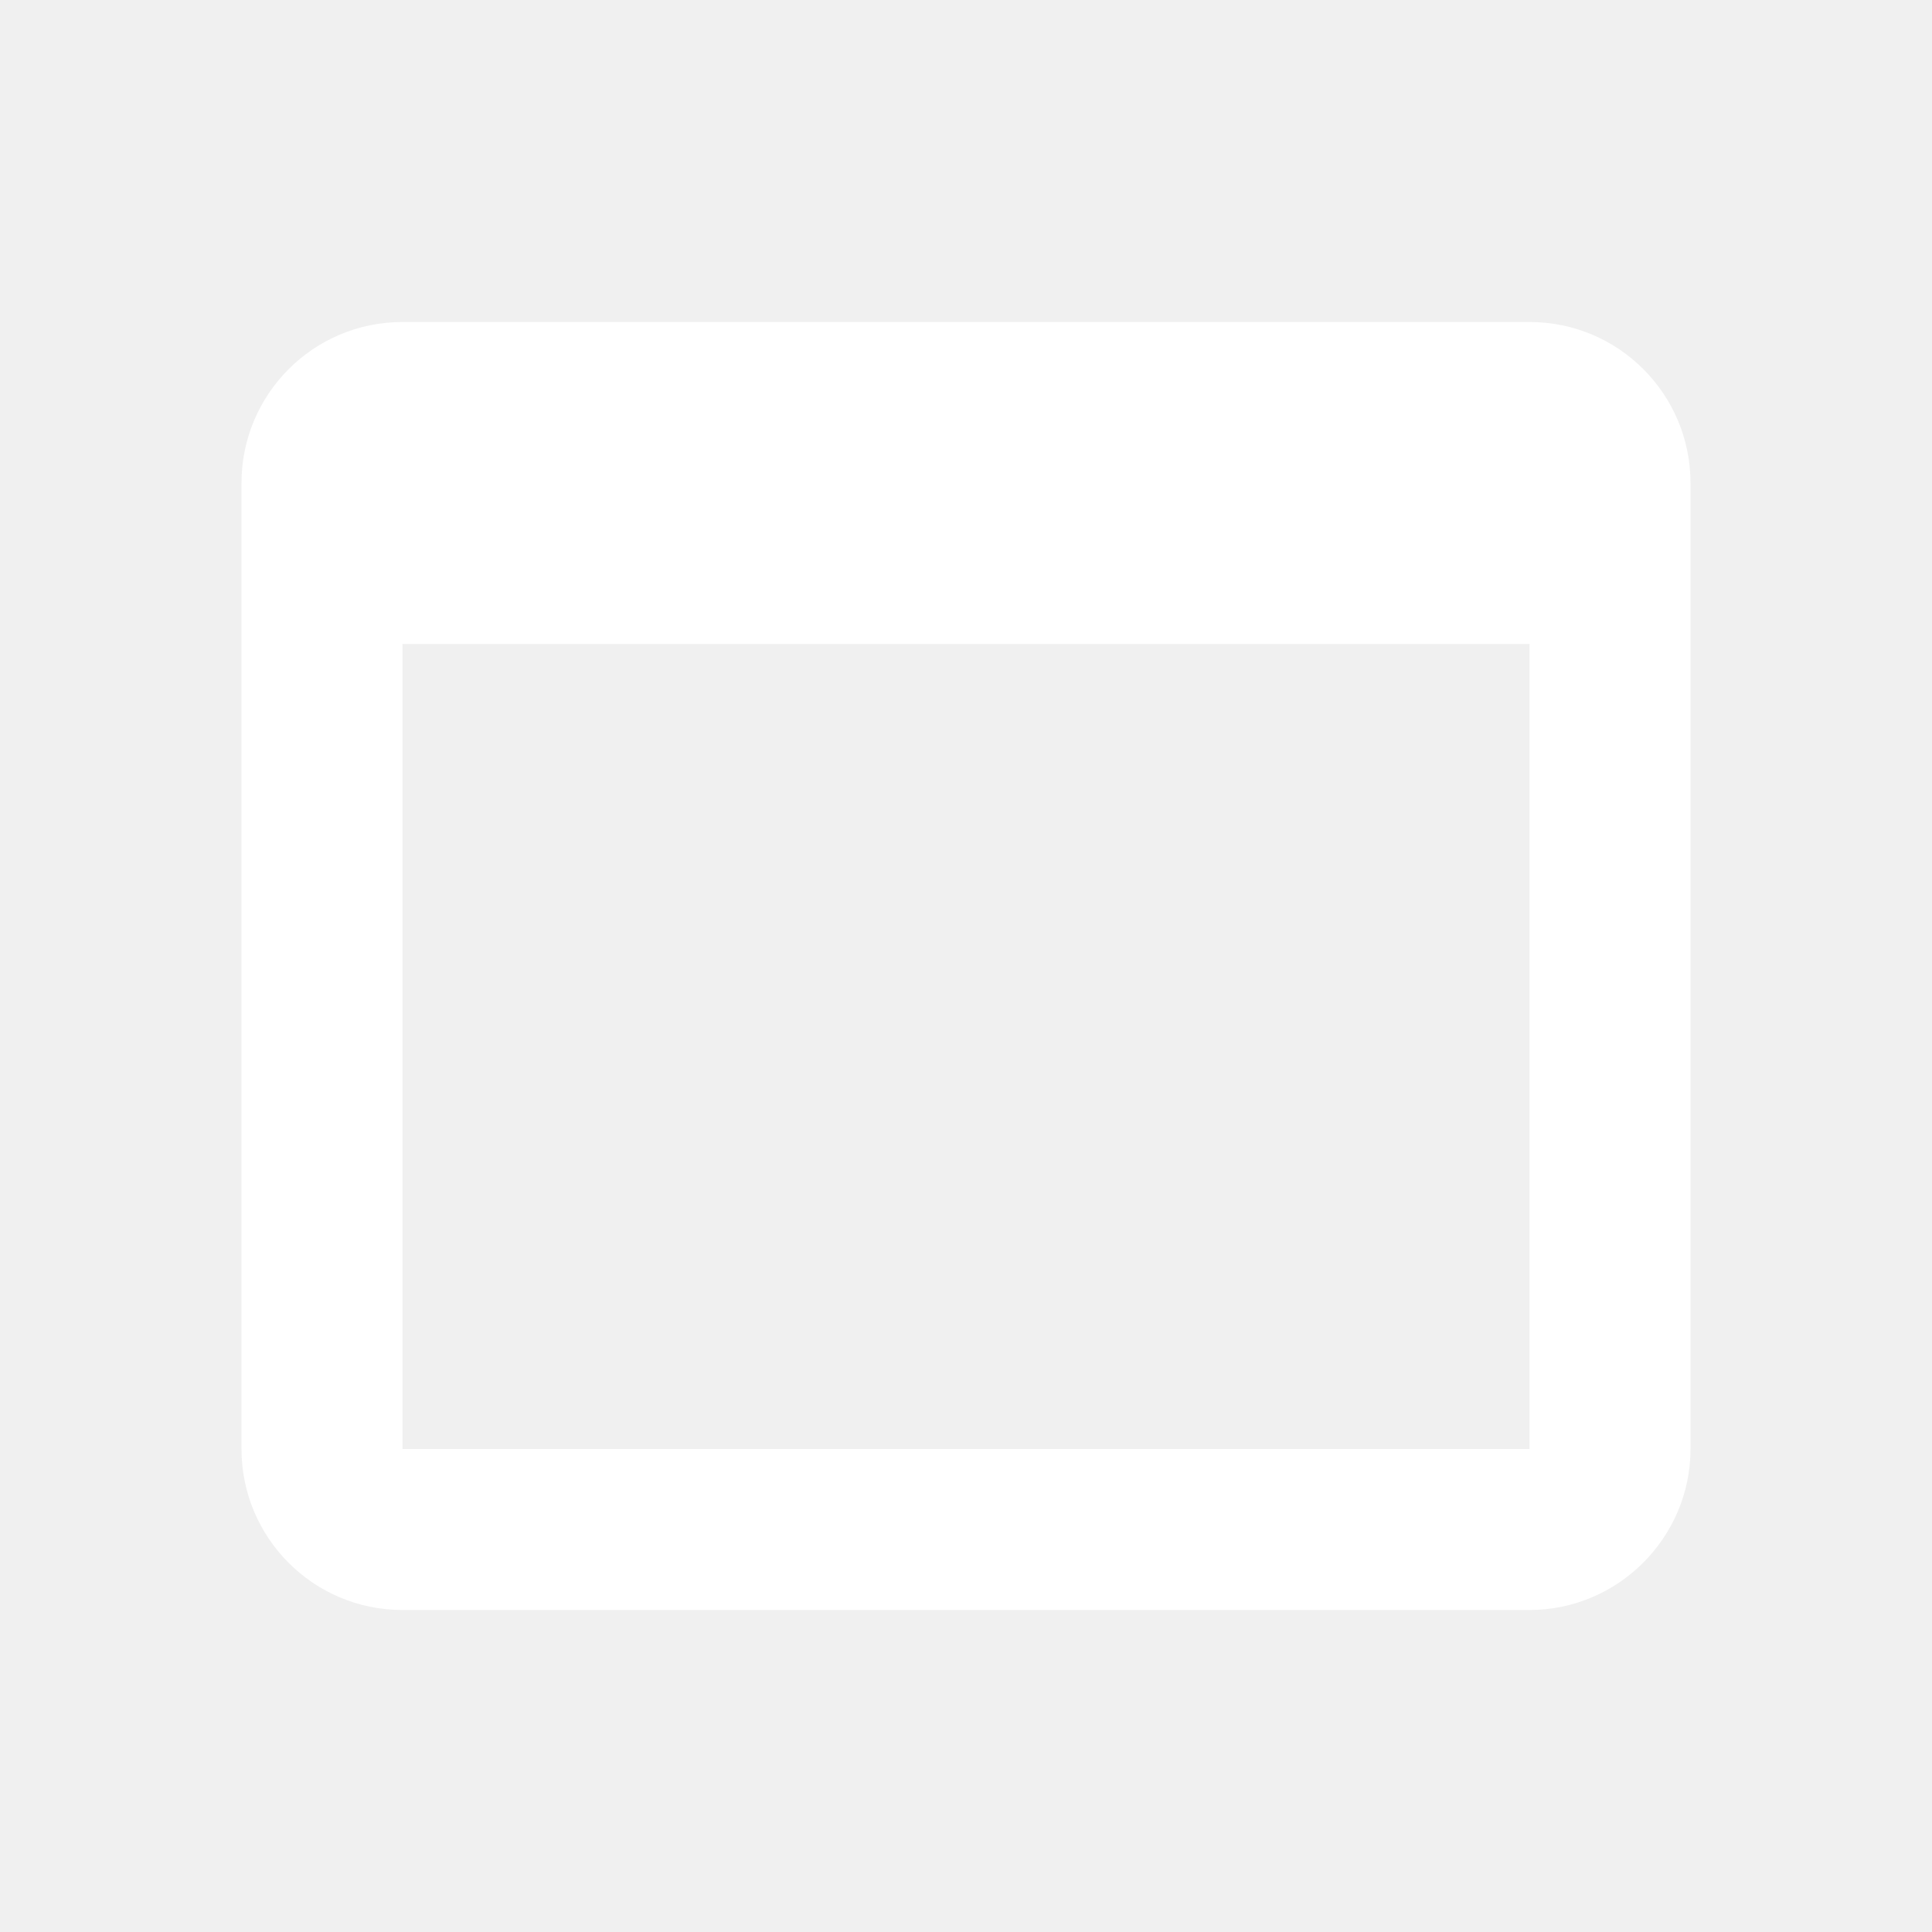
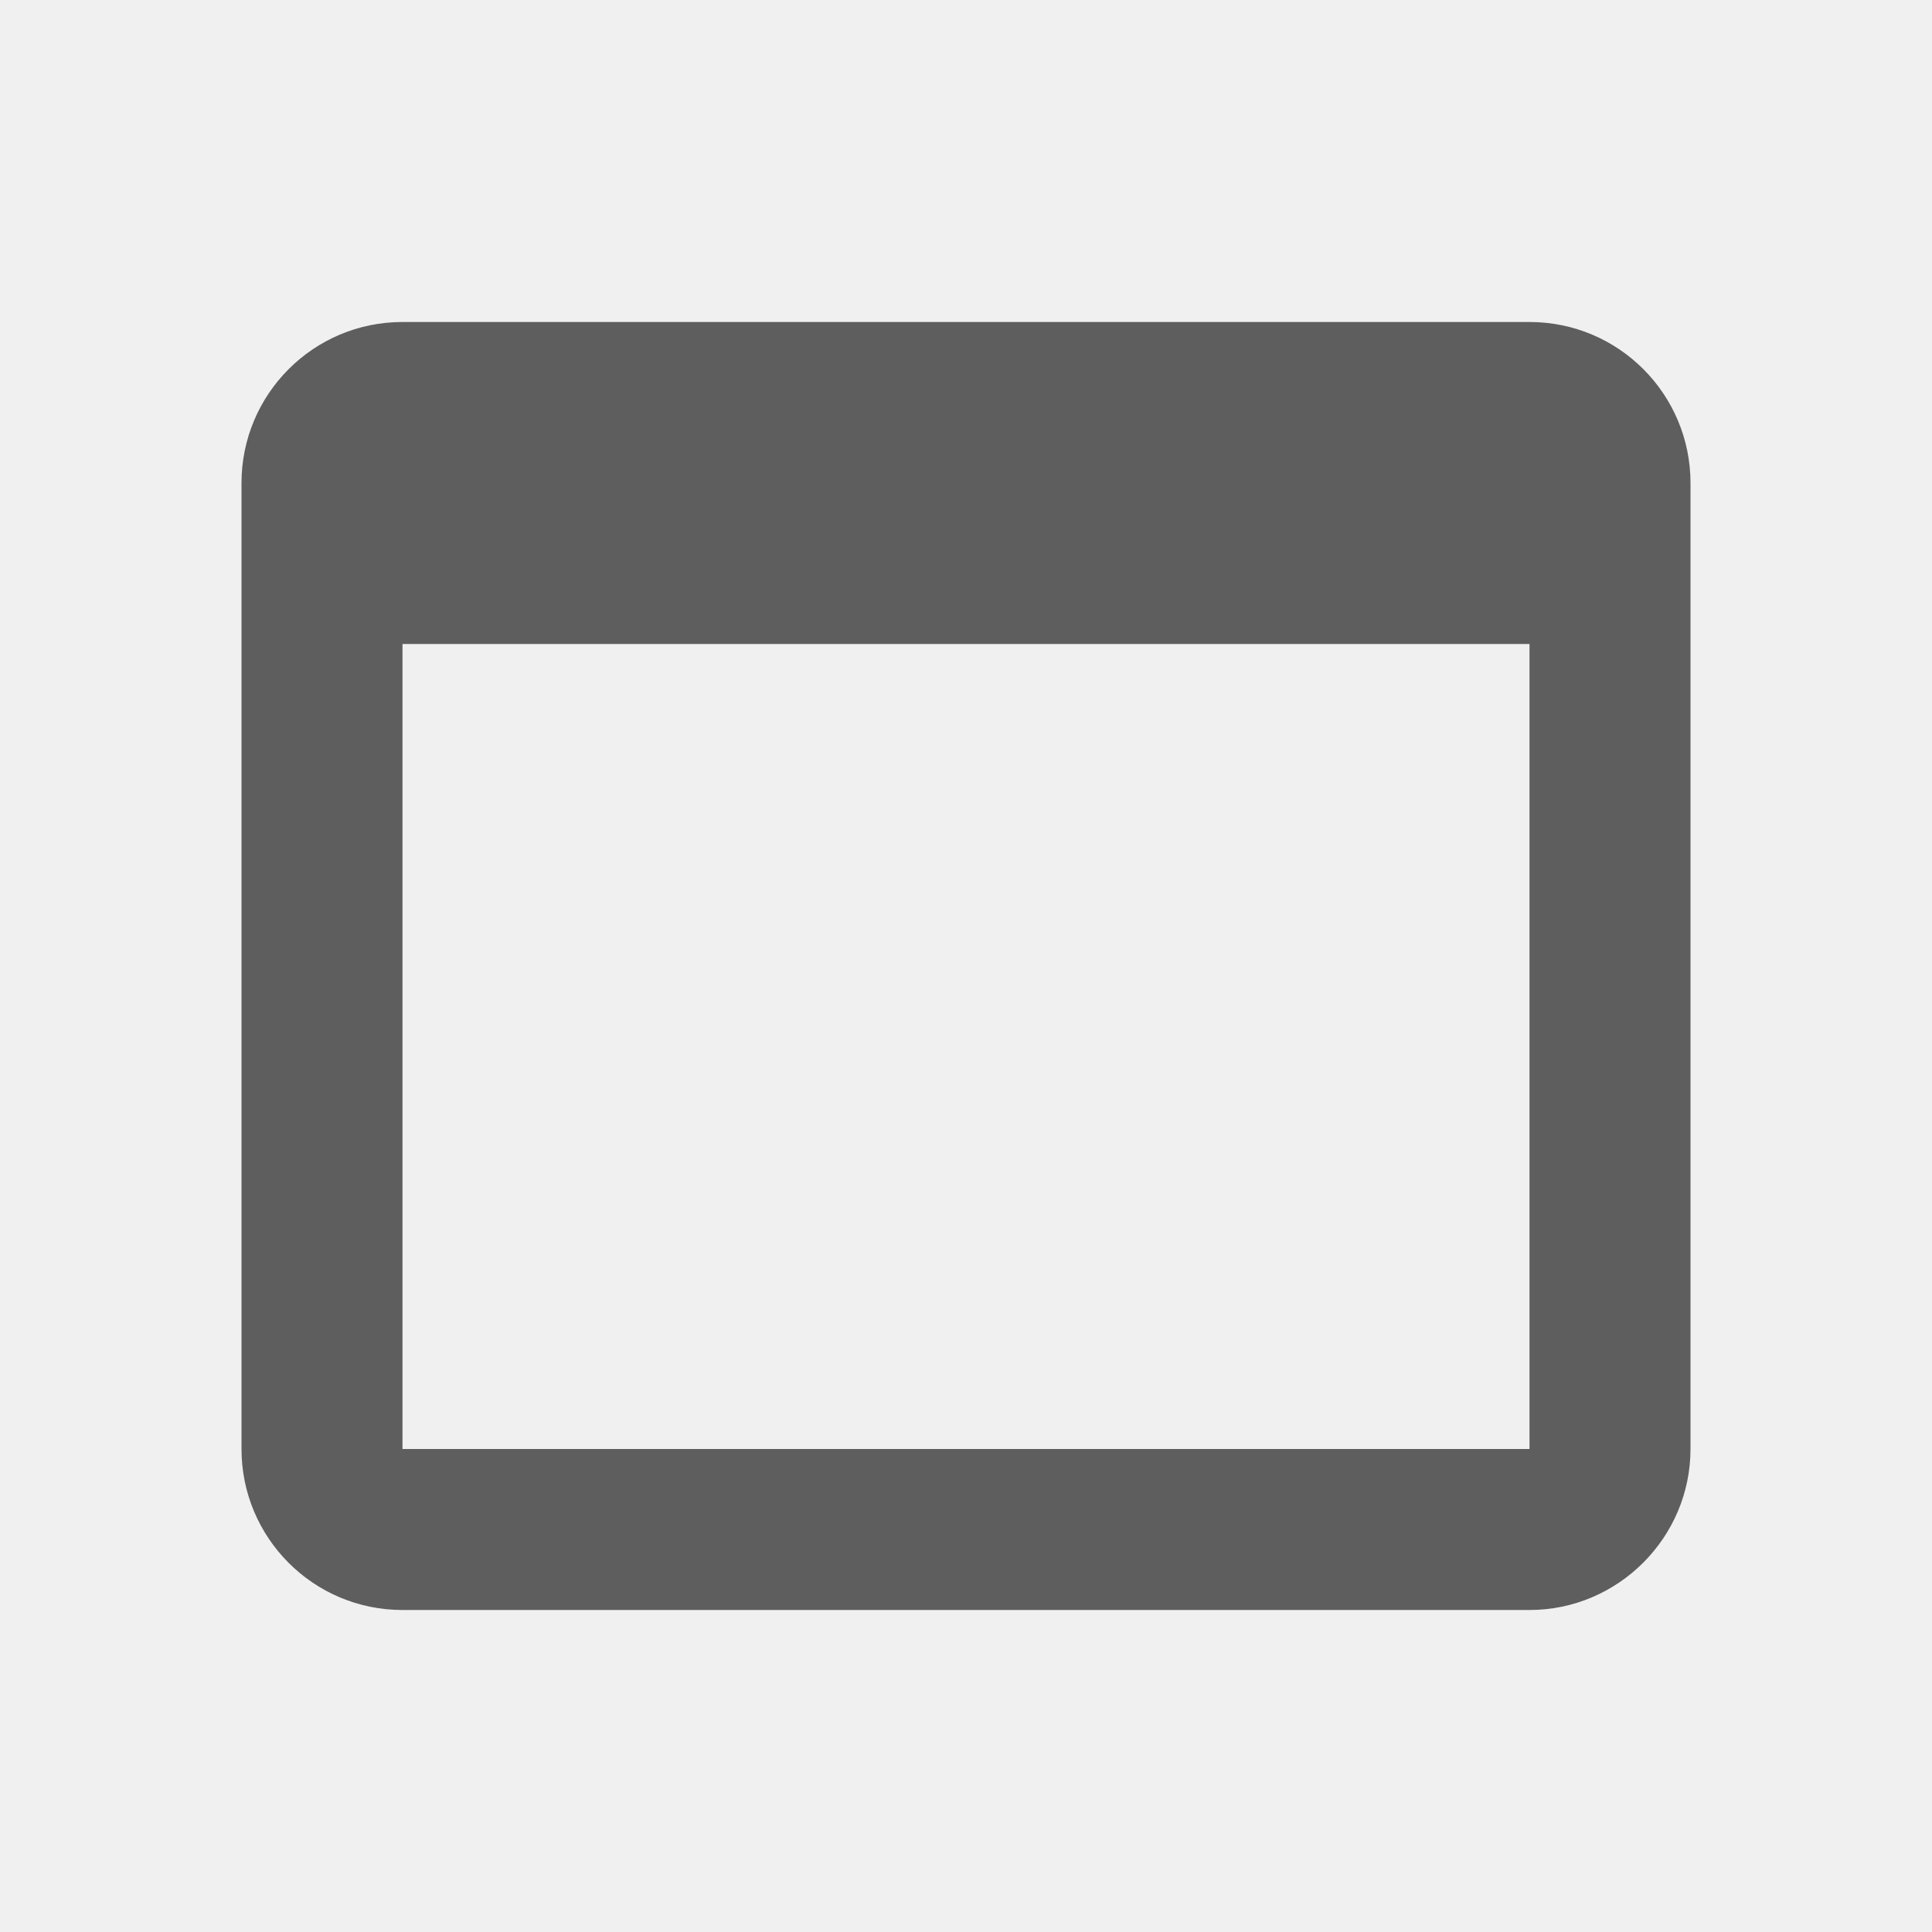
- <svg xmlns="http://www.w3.org/2000/svg" viewBox="0 0 24 24" fill="white" width="48px" height="48px">
+ <svg xmlns="http://www.w3.org/2000/svg" viewBox="0 0 24 24" fill="#5E5E5E" width="48px" height="48px">
  <path d="M0 0h24v24H0z" fill="none" />
  <path d="M19 4H5c-1.11 0-2 .9-2 2v12c0 1.1.89 2 2 2h14c1.1 0 2-.9 2-2V6c0-1.1-.89-2-2-2zm0 14H5V8h14v10z" />
</svg>
